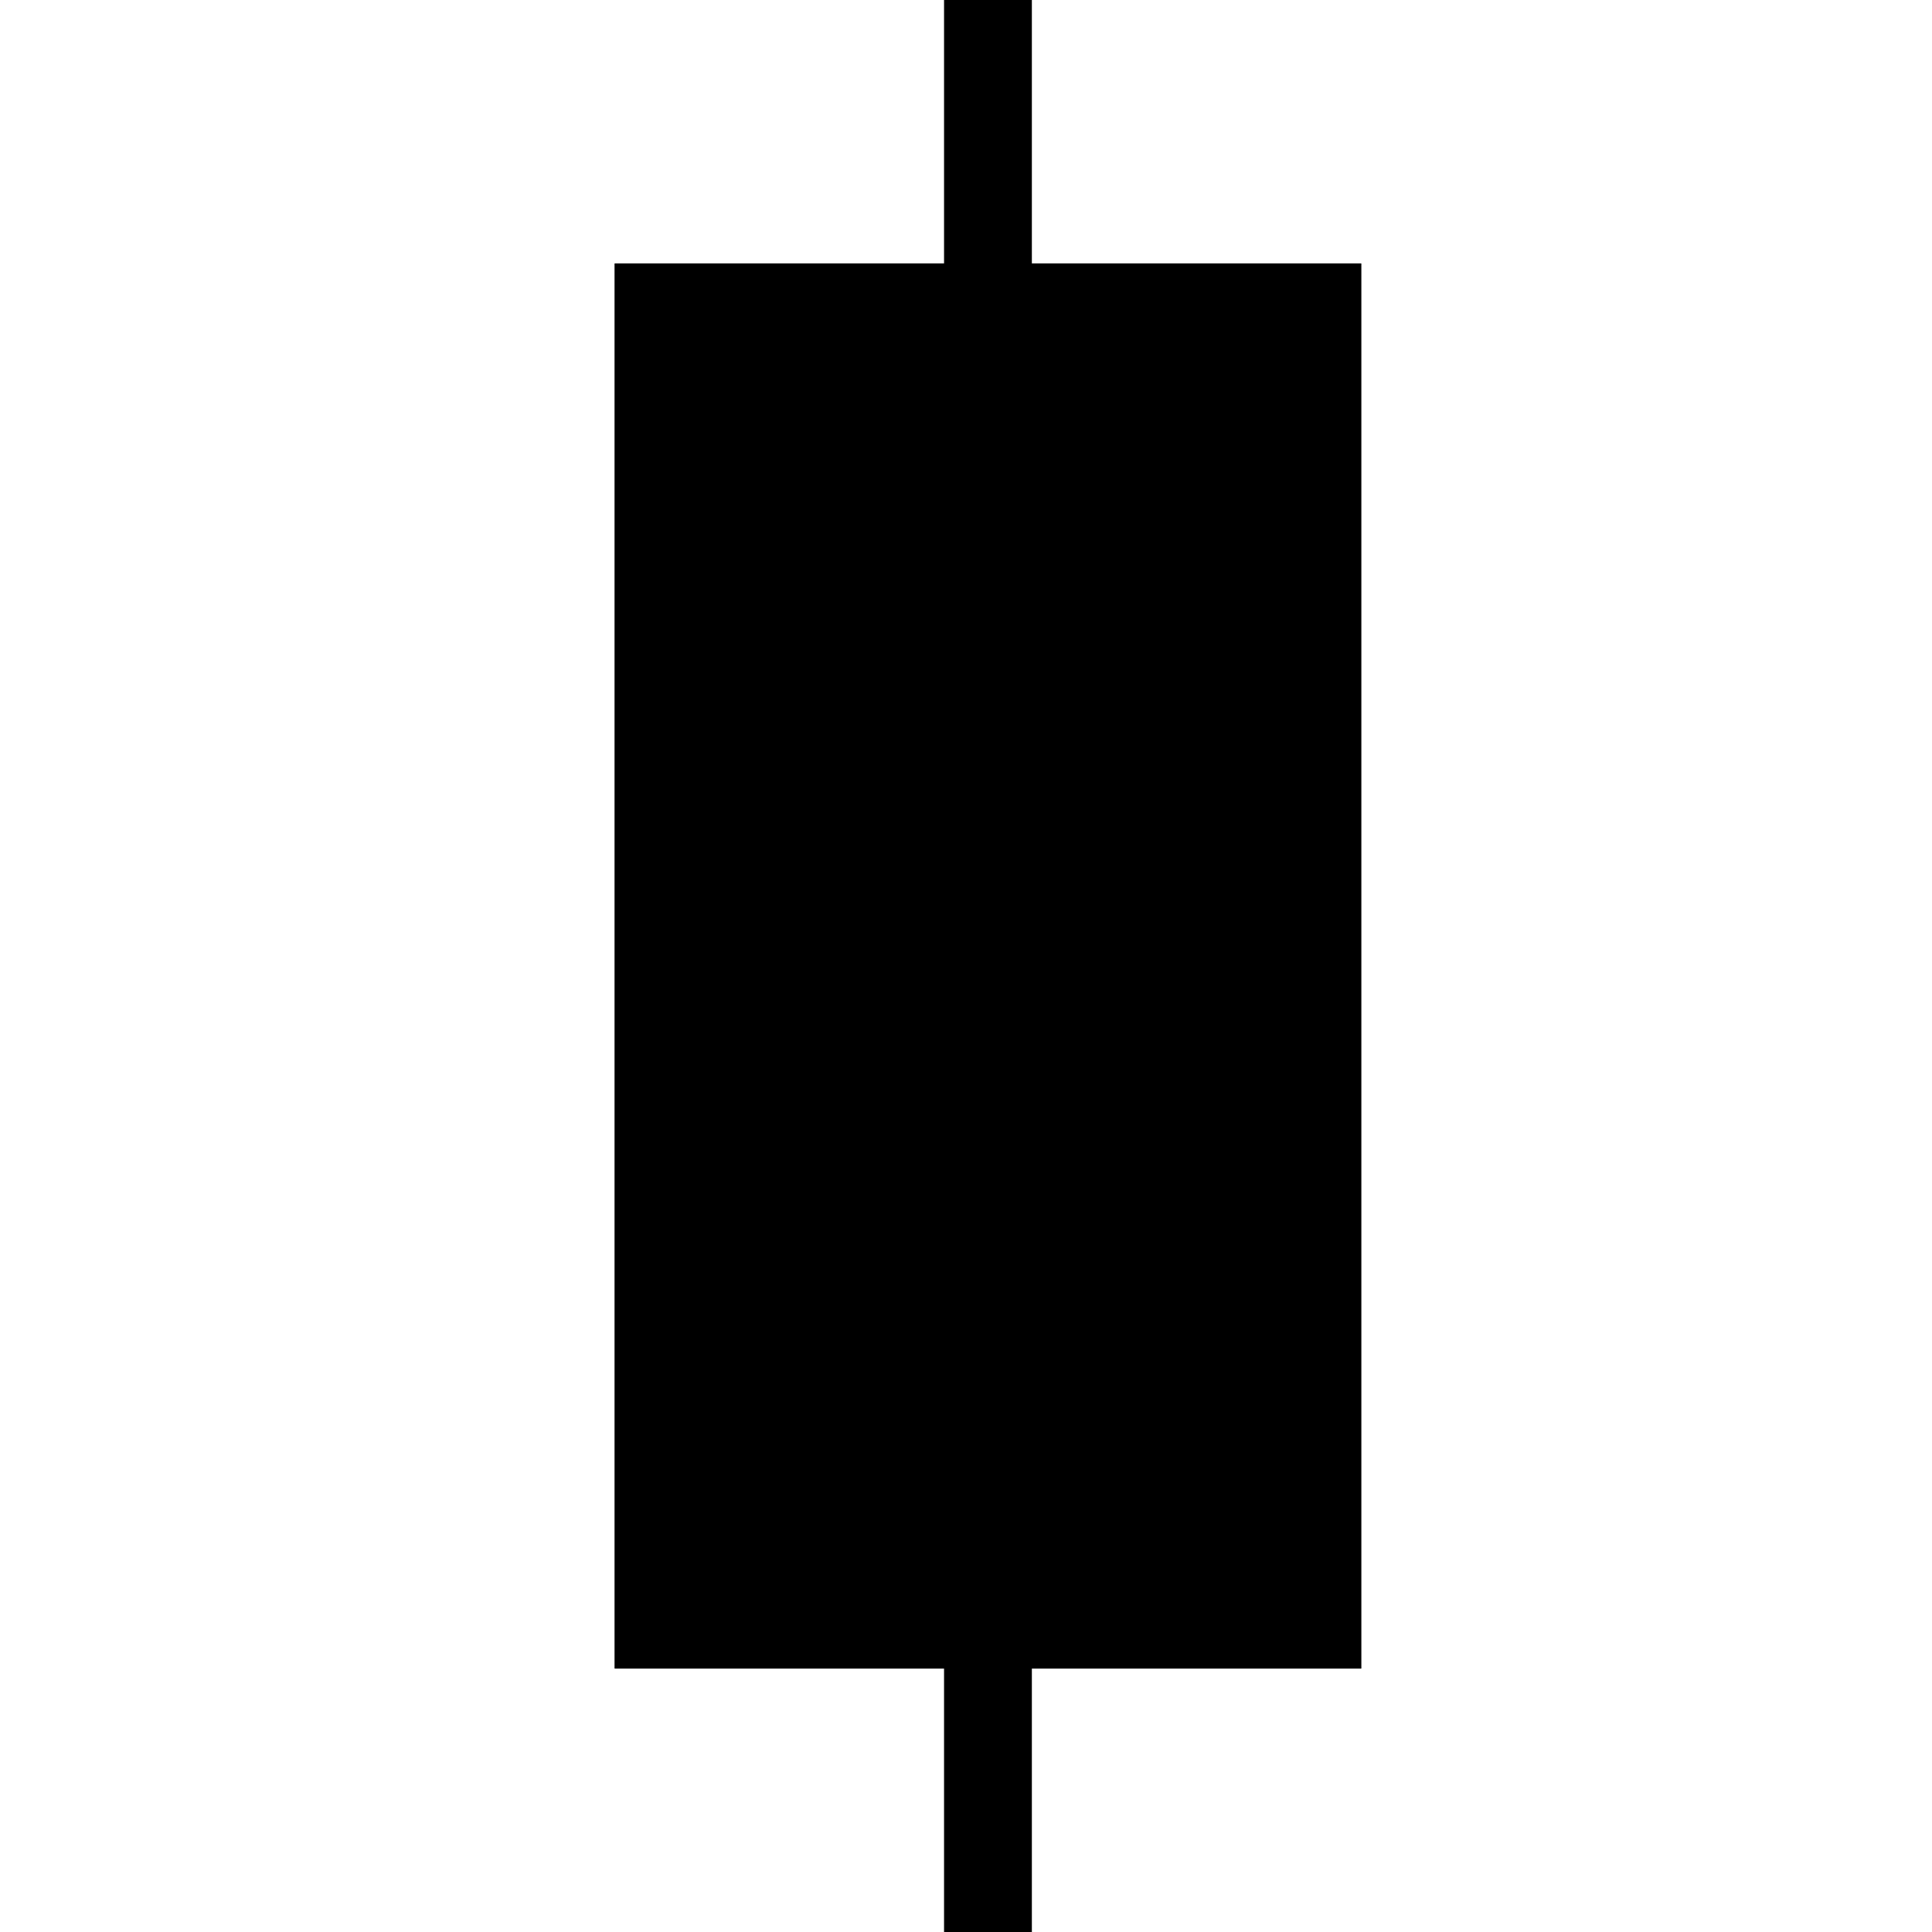
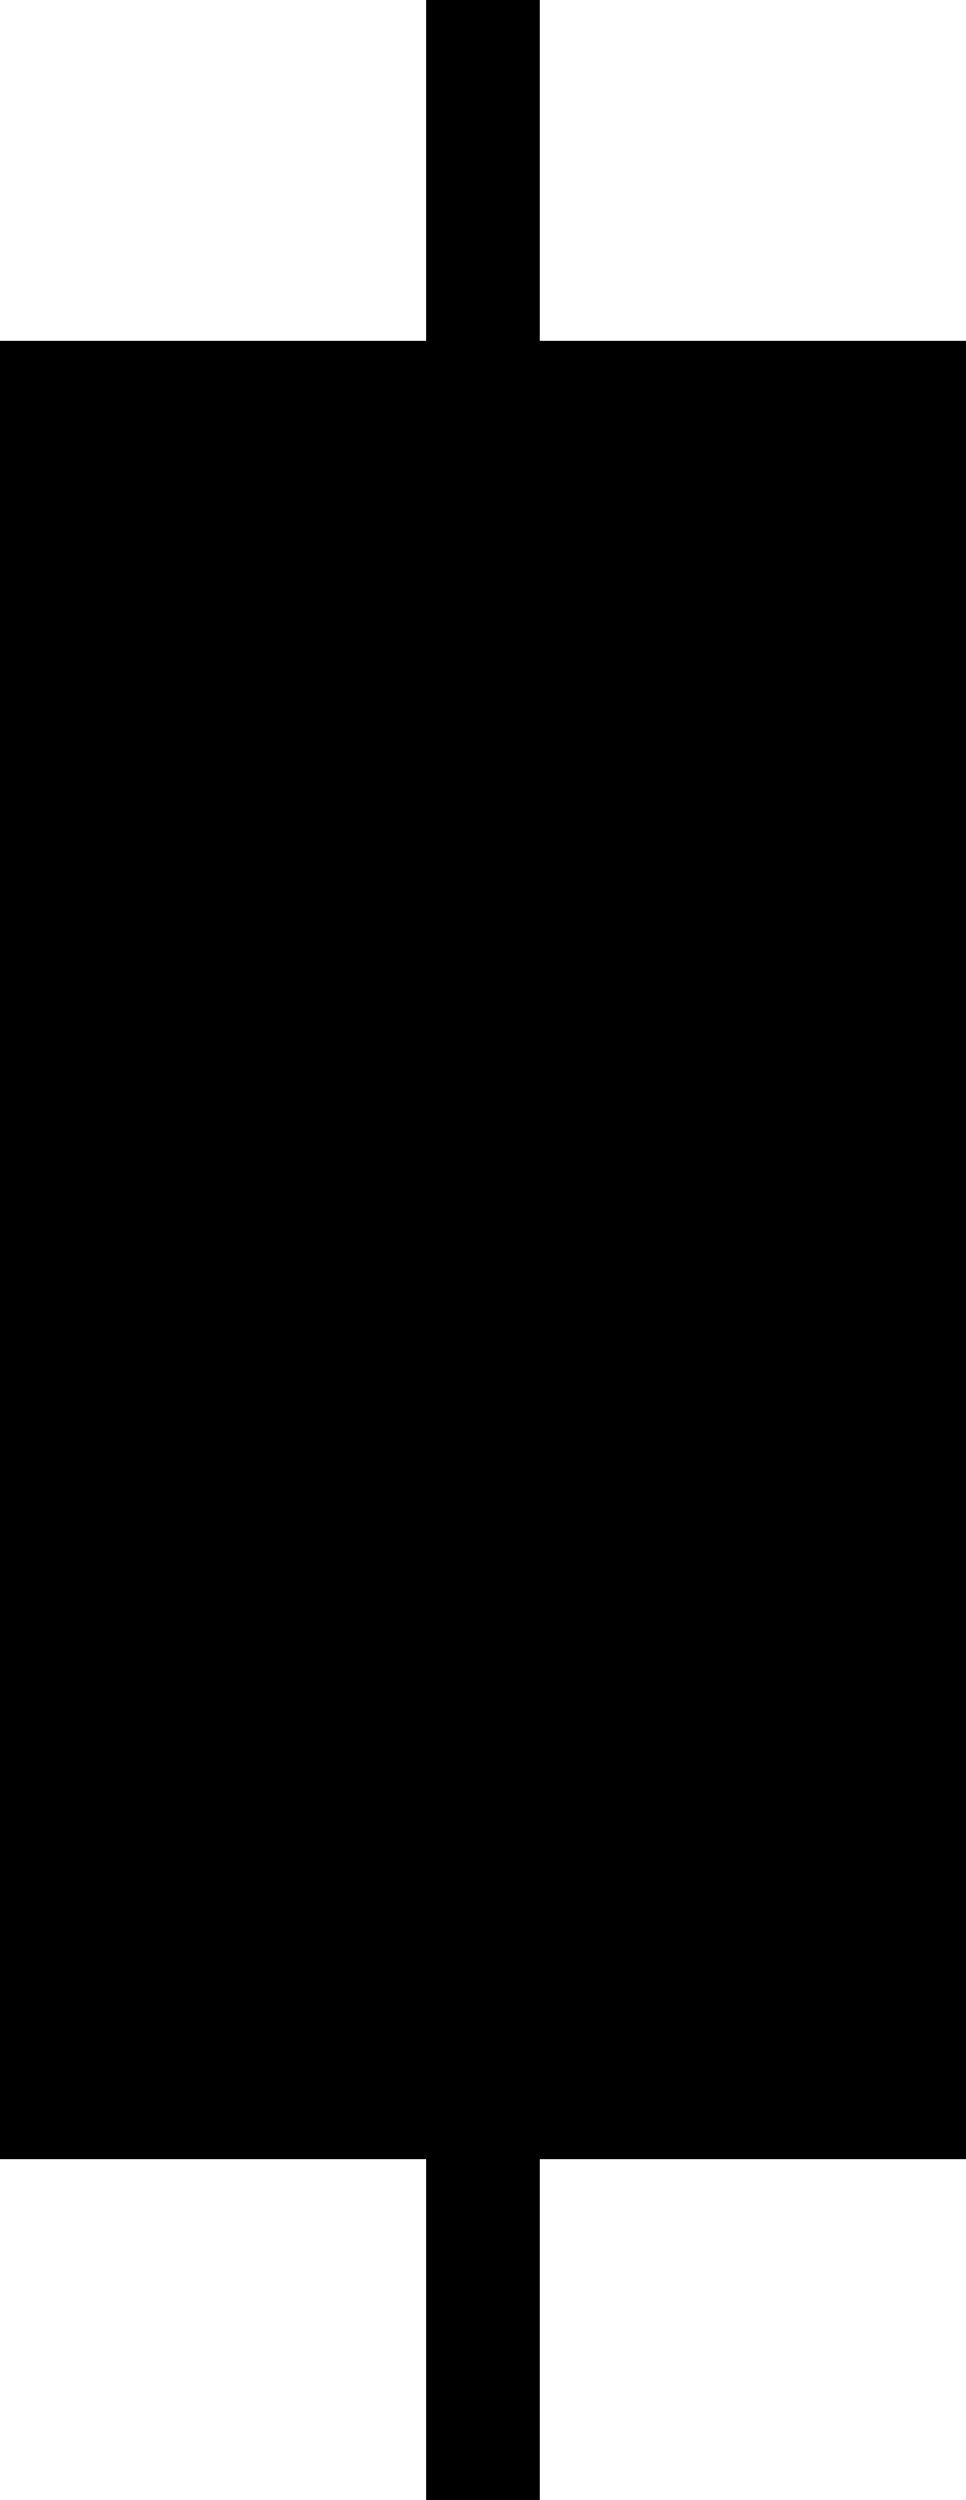
- <svg xmlns="http://www.w3.org/2000/svg" fill="none" version="1.1" width="44" height="44" viewBox="0 0 44 44">
+ <svg xmlns="http://www.w3.org/2000/svg" fill="none" version="1.1" width="17" height="44" viewBox="14 0 17 44">
  <rect x="14" y="6" width="17" height="32" rx="0" fill="#000000" fill-opacity="1" />
  <rect x="15" y="7" width="15" height="30" rx="0" fill-opacity="0" stroke-opacity="1" stroke="#000000" fill="none" stroke-width="2" />
  <rect x="21.5" y="0" width="2" height="7" rx="0" fill="#000000" fill-opacity="1" />
  <rect x="21.5" y="37" width="2" height="7" rx="0" fill="#000000" fill-opacity="1" />
</svg>
